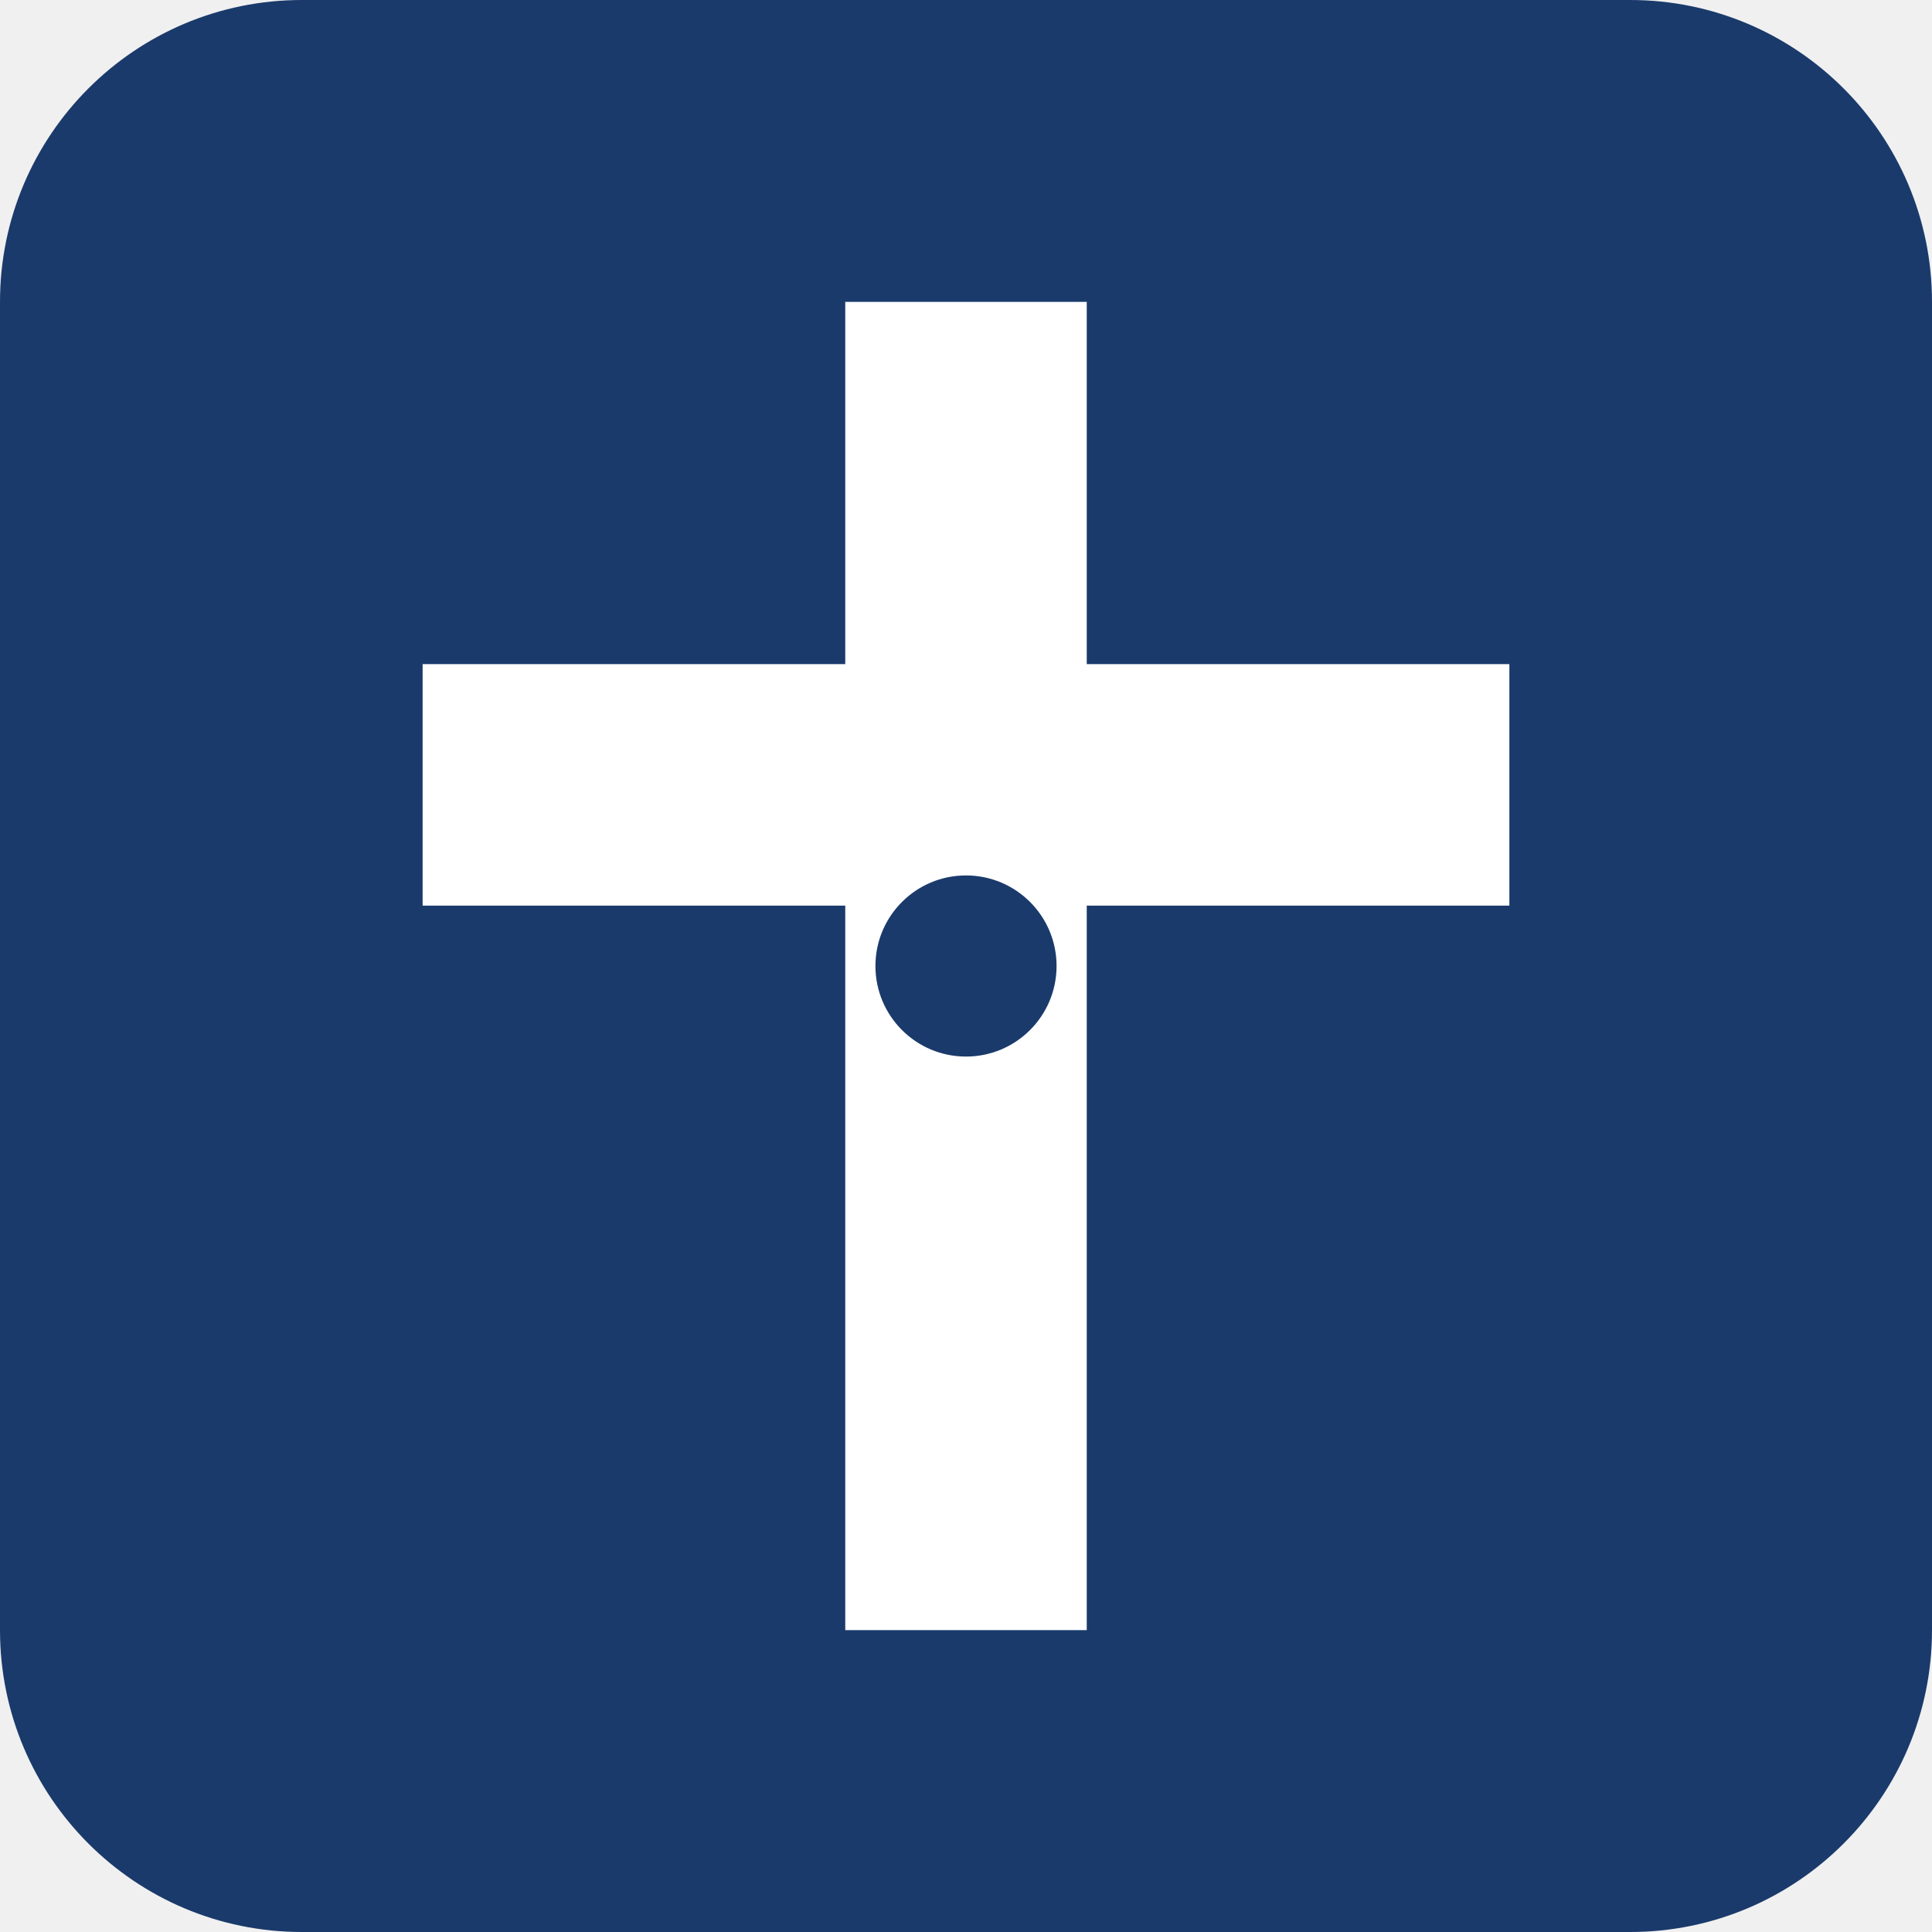
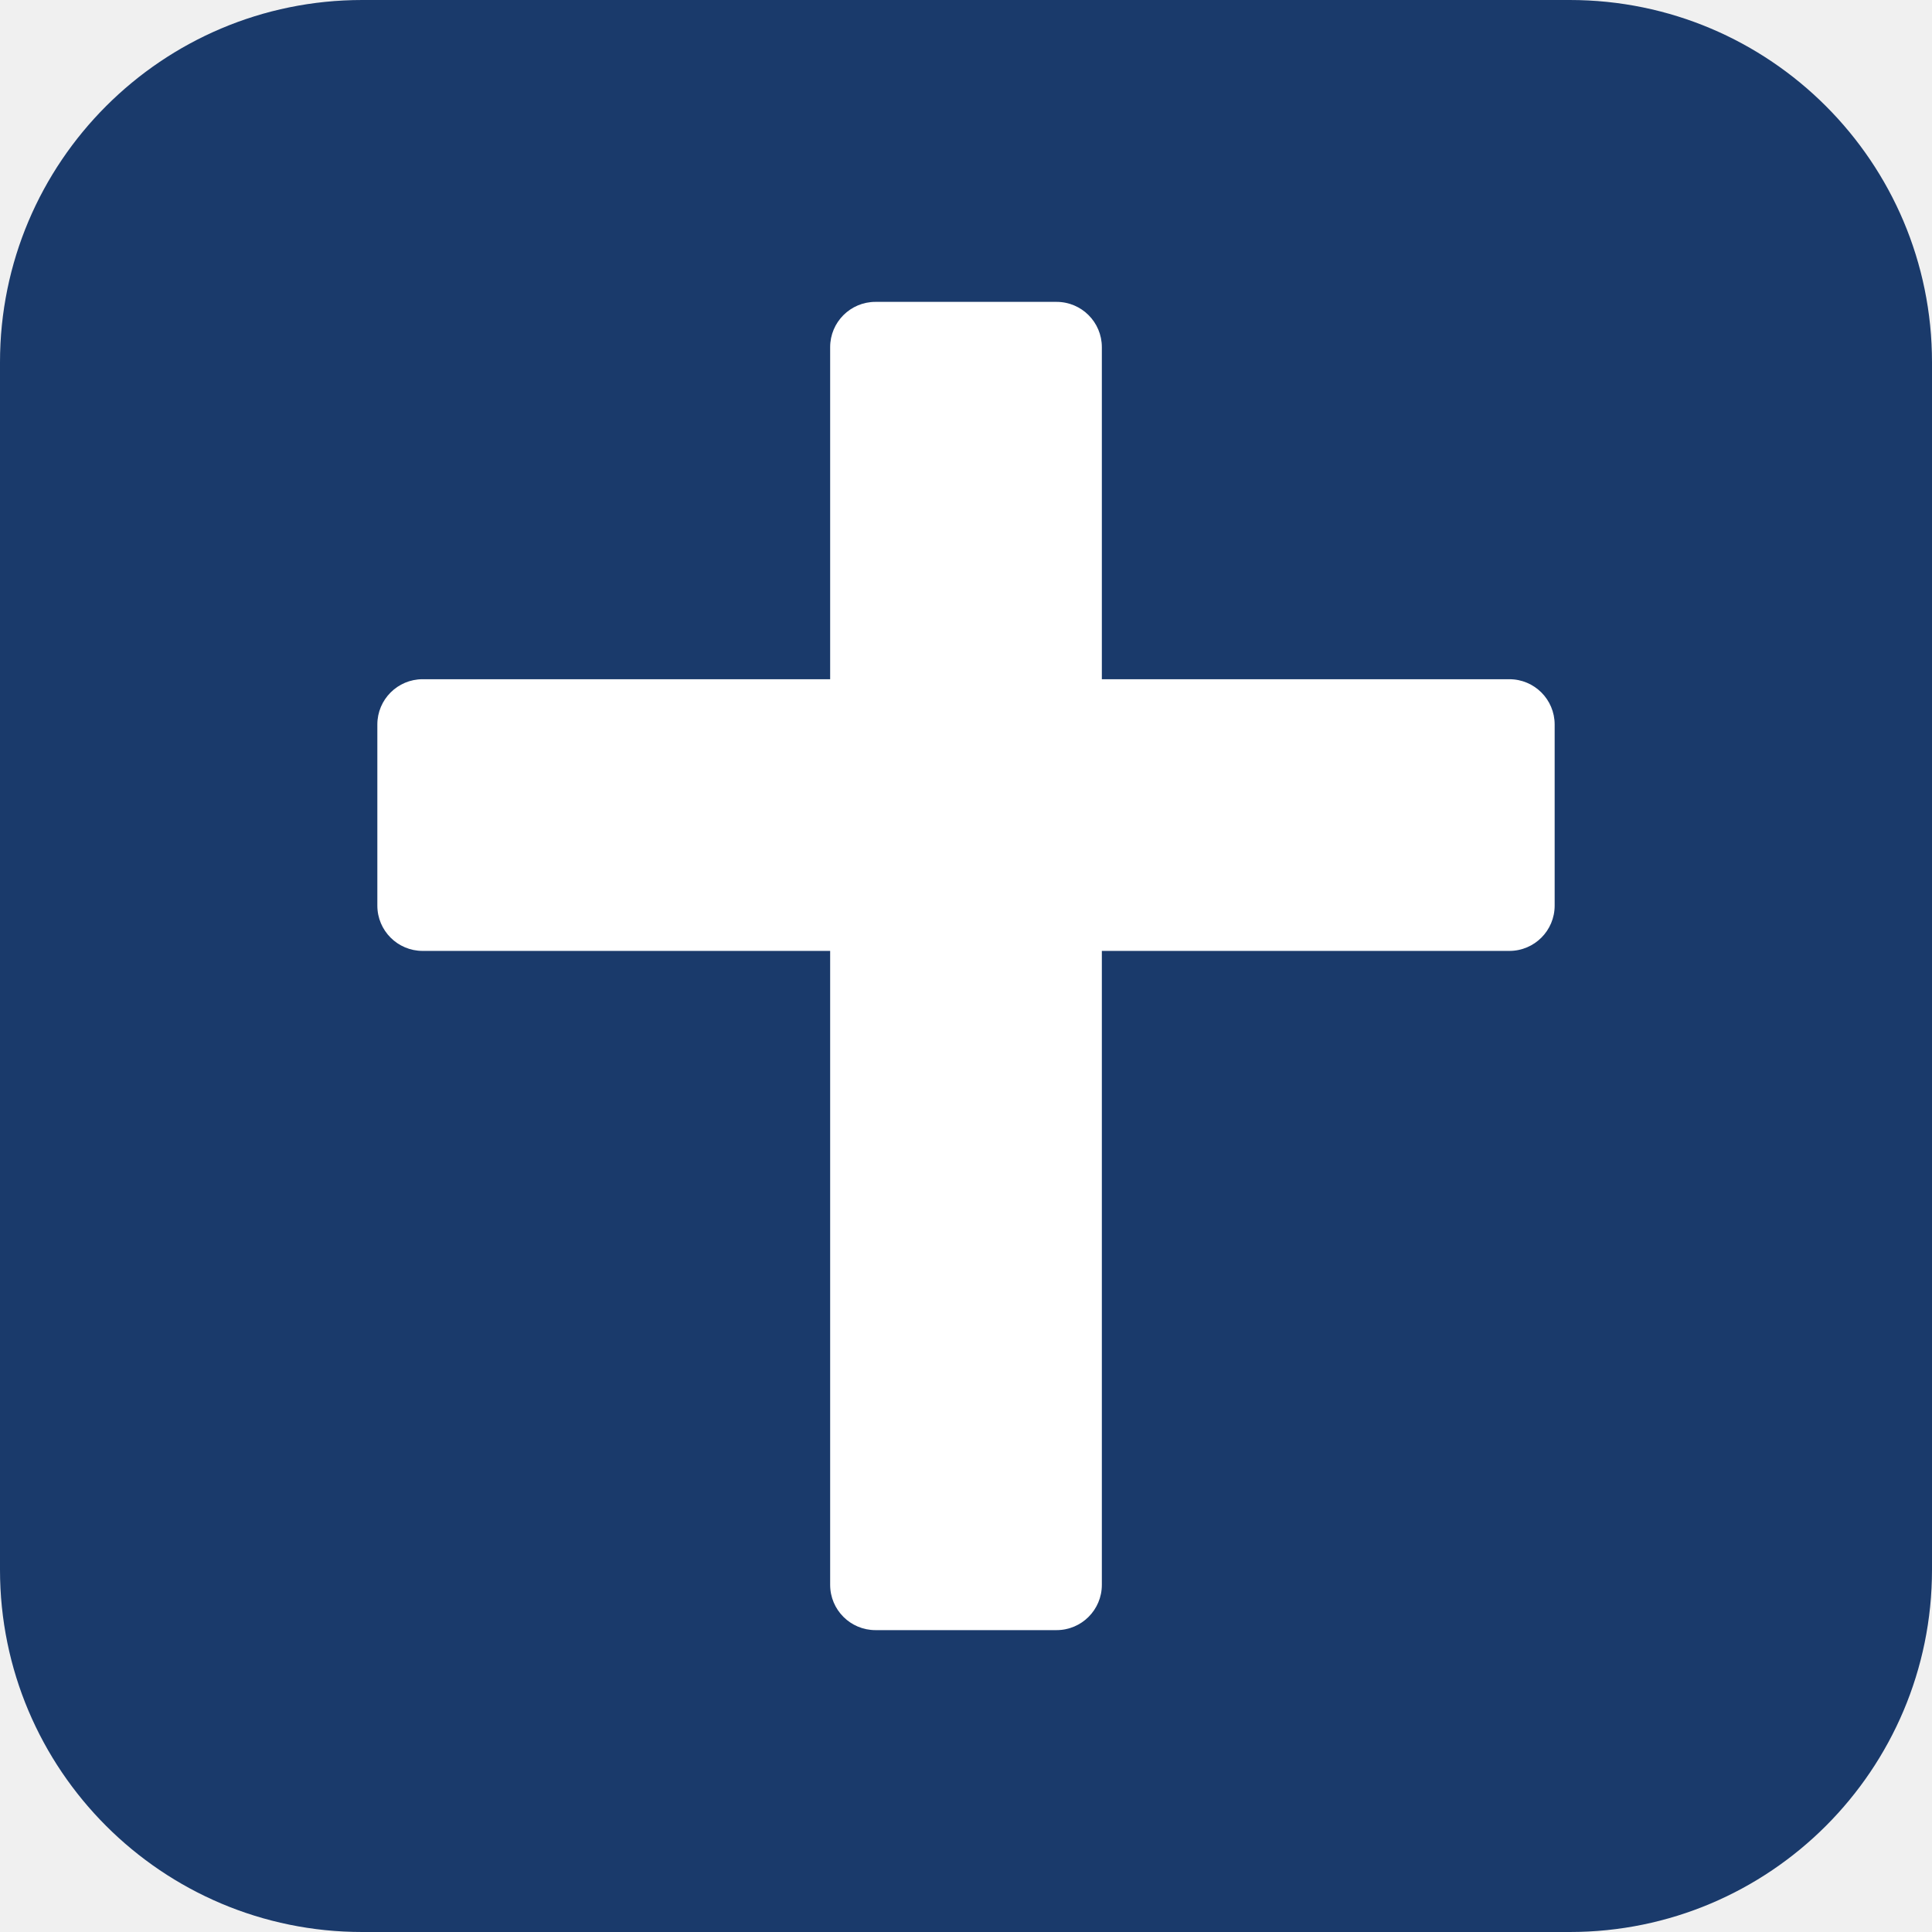
<svg xmlns="http://www.w3.org/2000/svg" viewBox="0 0 512 512">
-   <rect width="512" height="512" rx="80" fill="#1a3a6b" />
-   <rect x="224" y="80" width="64" height="352" fill="white" />
-   <rect x="112" y="176" width="288" height="64" fill="white" />
-   <circle cx="256" cy="256" r="24" fill="#1a3a6b" />
+   <rect width="512" height="512" rx="96" fill="#1a3a6b" />
+   <rect x="220" y="80" width="72" height="352" rx="12" fill="white" />
+   <rect x="100" y="180" width="312" height="72" rx="12" fill="white" />
</svg>
